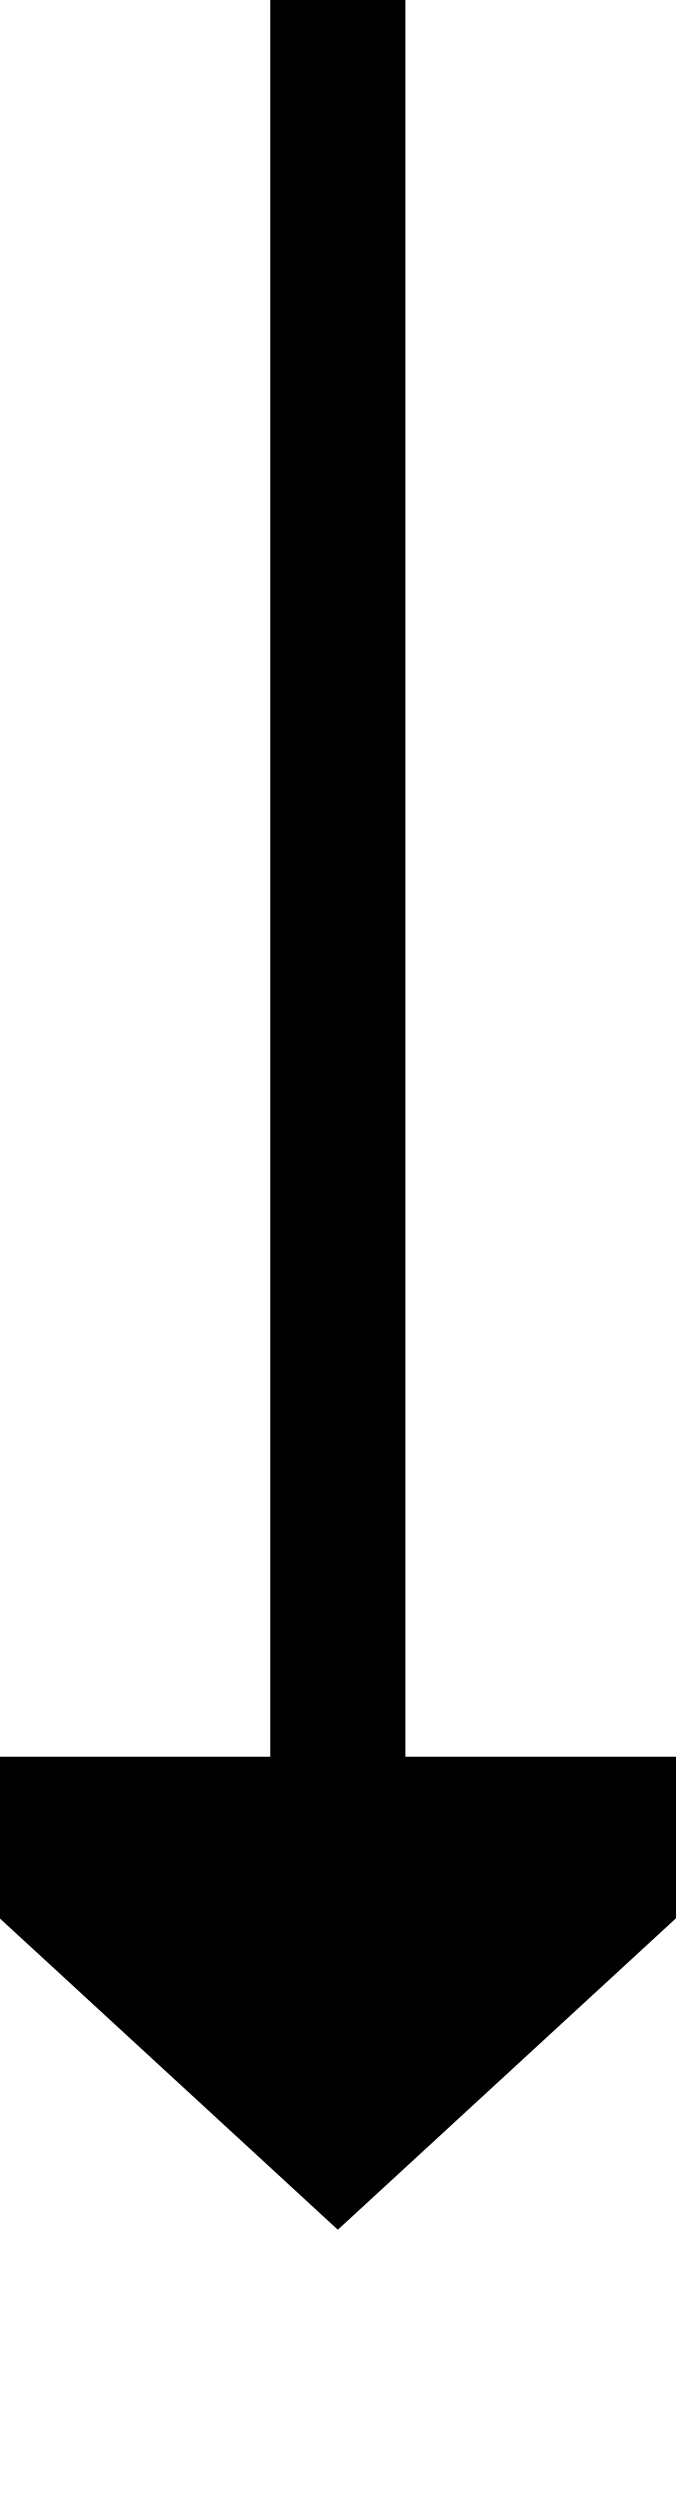
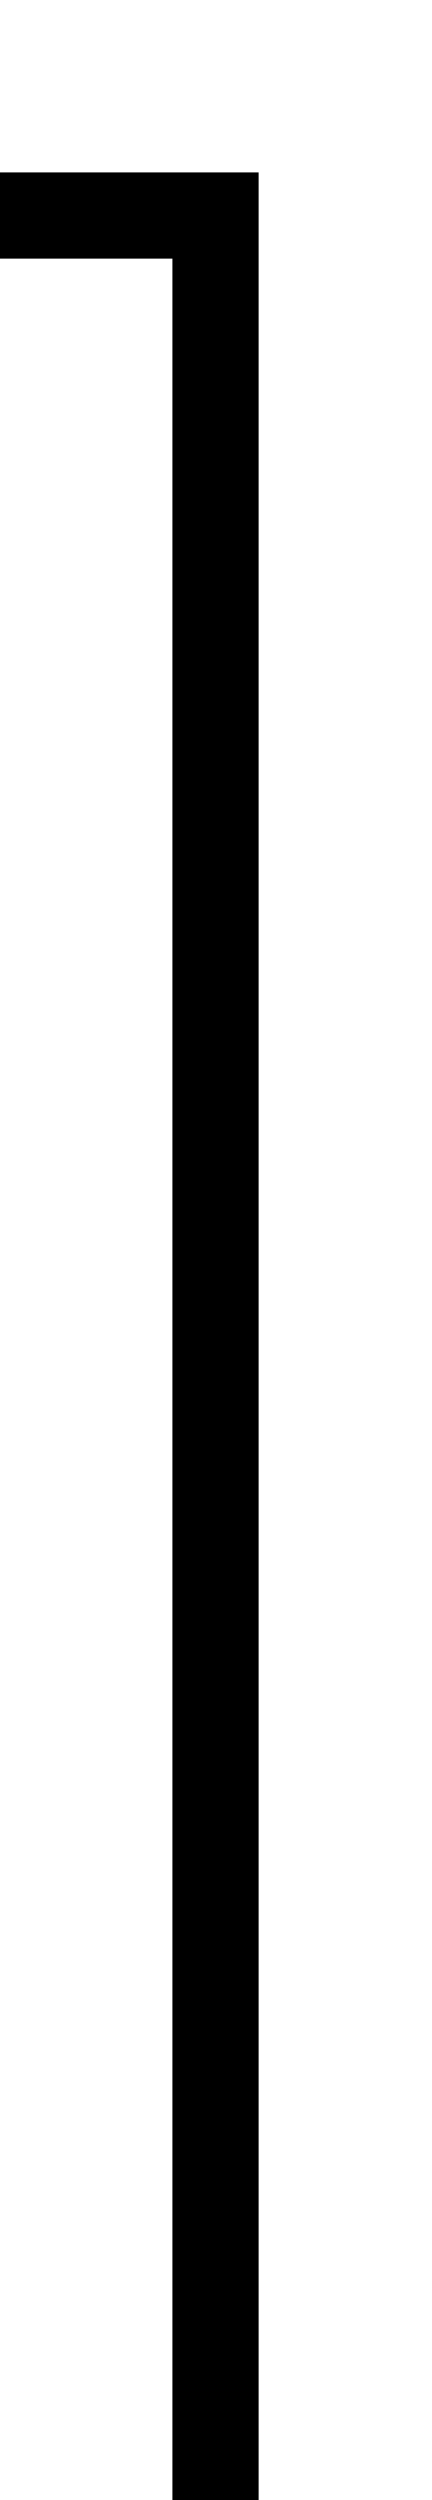
- <svg xmlns="http://www.w3.org/2000/svg" version="1.1" width="10px" height="37px" preserveAspectRatio="xMidYMin meet" viewBox="637 359  8 37">
-   <path d="M 641 359  L 641 386  " stroke-width="2" stroke="#000000" fill="none" />
-   <path d="M 633.4 385  L 641 392  L 648.6 385  L 633.4 385  Z " fill-rule="nonzero" fill="#000000" stroke="none" />
+ <svg xmlns="http://www.w3.org/2000/svg" version="1.1" width="10px" height="58px" preserveAspectRatio="xMidYMin meet" viewBox="839 765  8 58">
+   <path d="M 843 824  L 843 770  L 641 770  L 641 757  " stroke-width="2" stroke="#000000" fill="none" />
+   <path d="M 648.6 758  L 641 751  L 633.4 758  L 648.6 758  Z " fill-rule="nonzero" fill="#000000" stroke="none" />
</svg>
